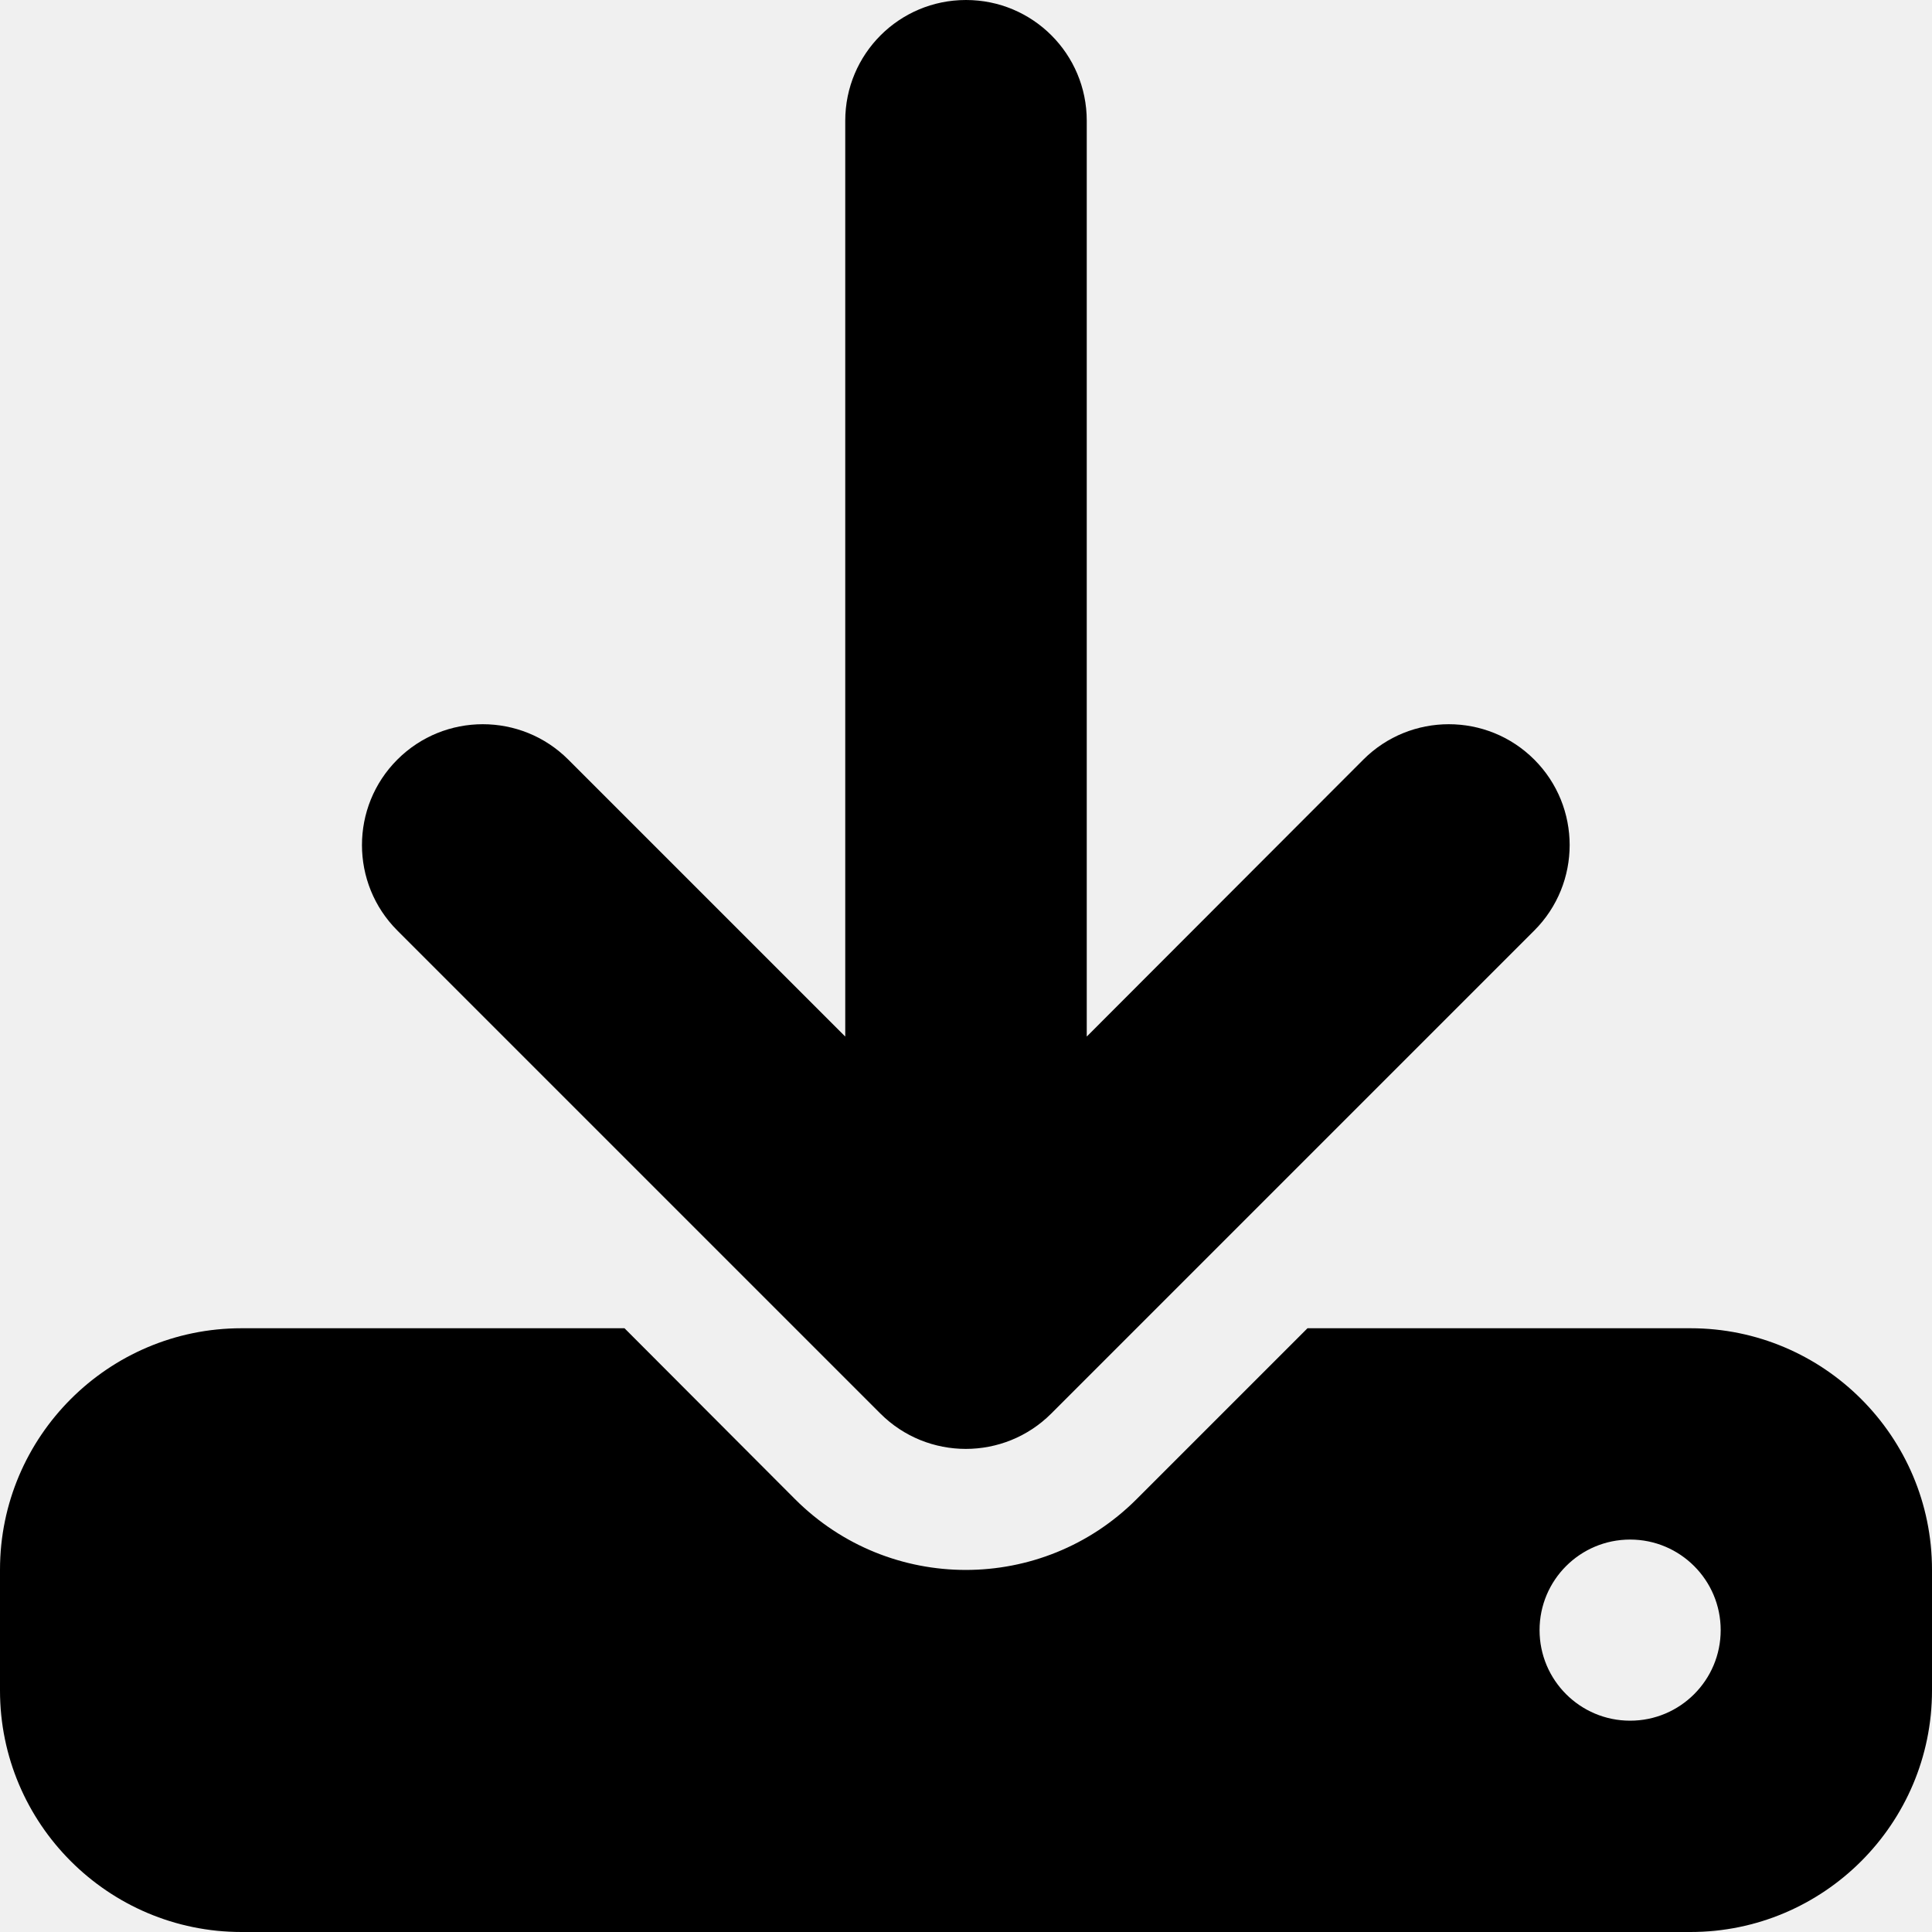
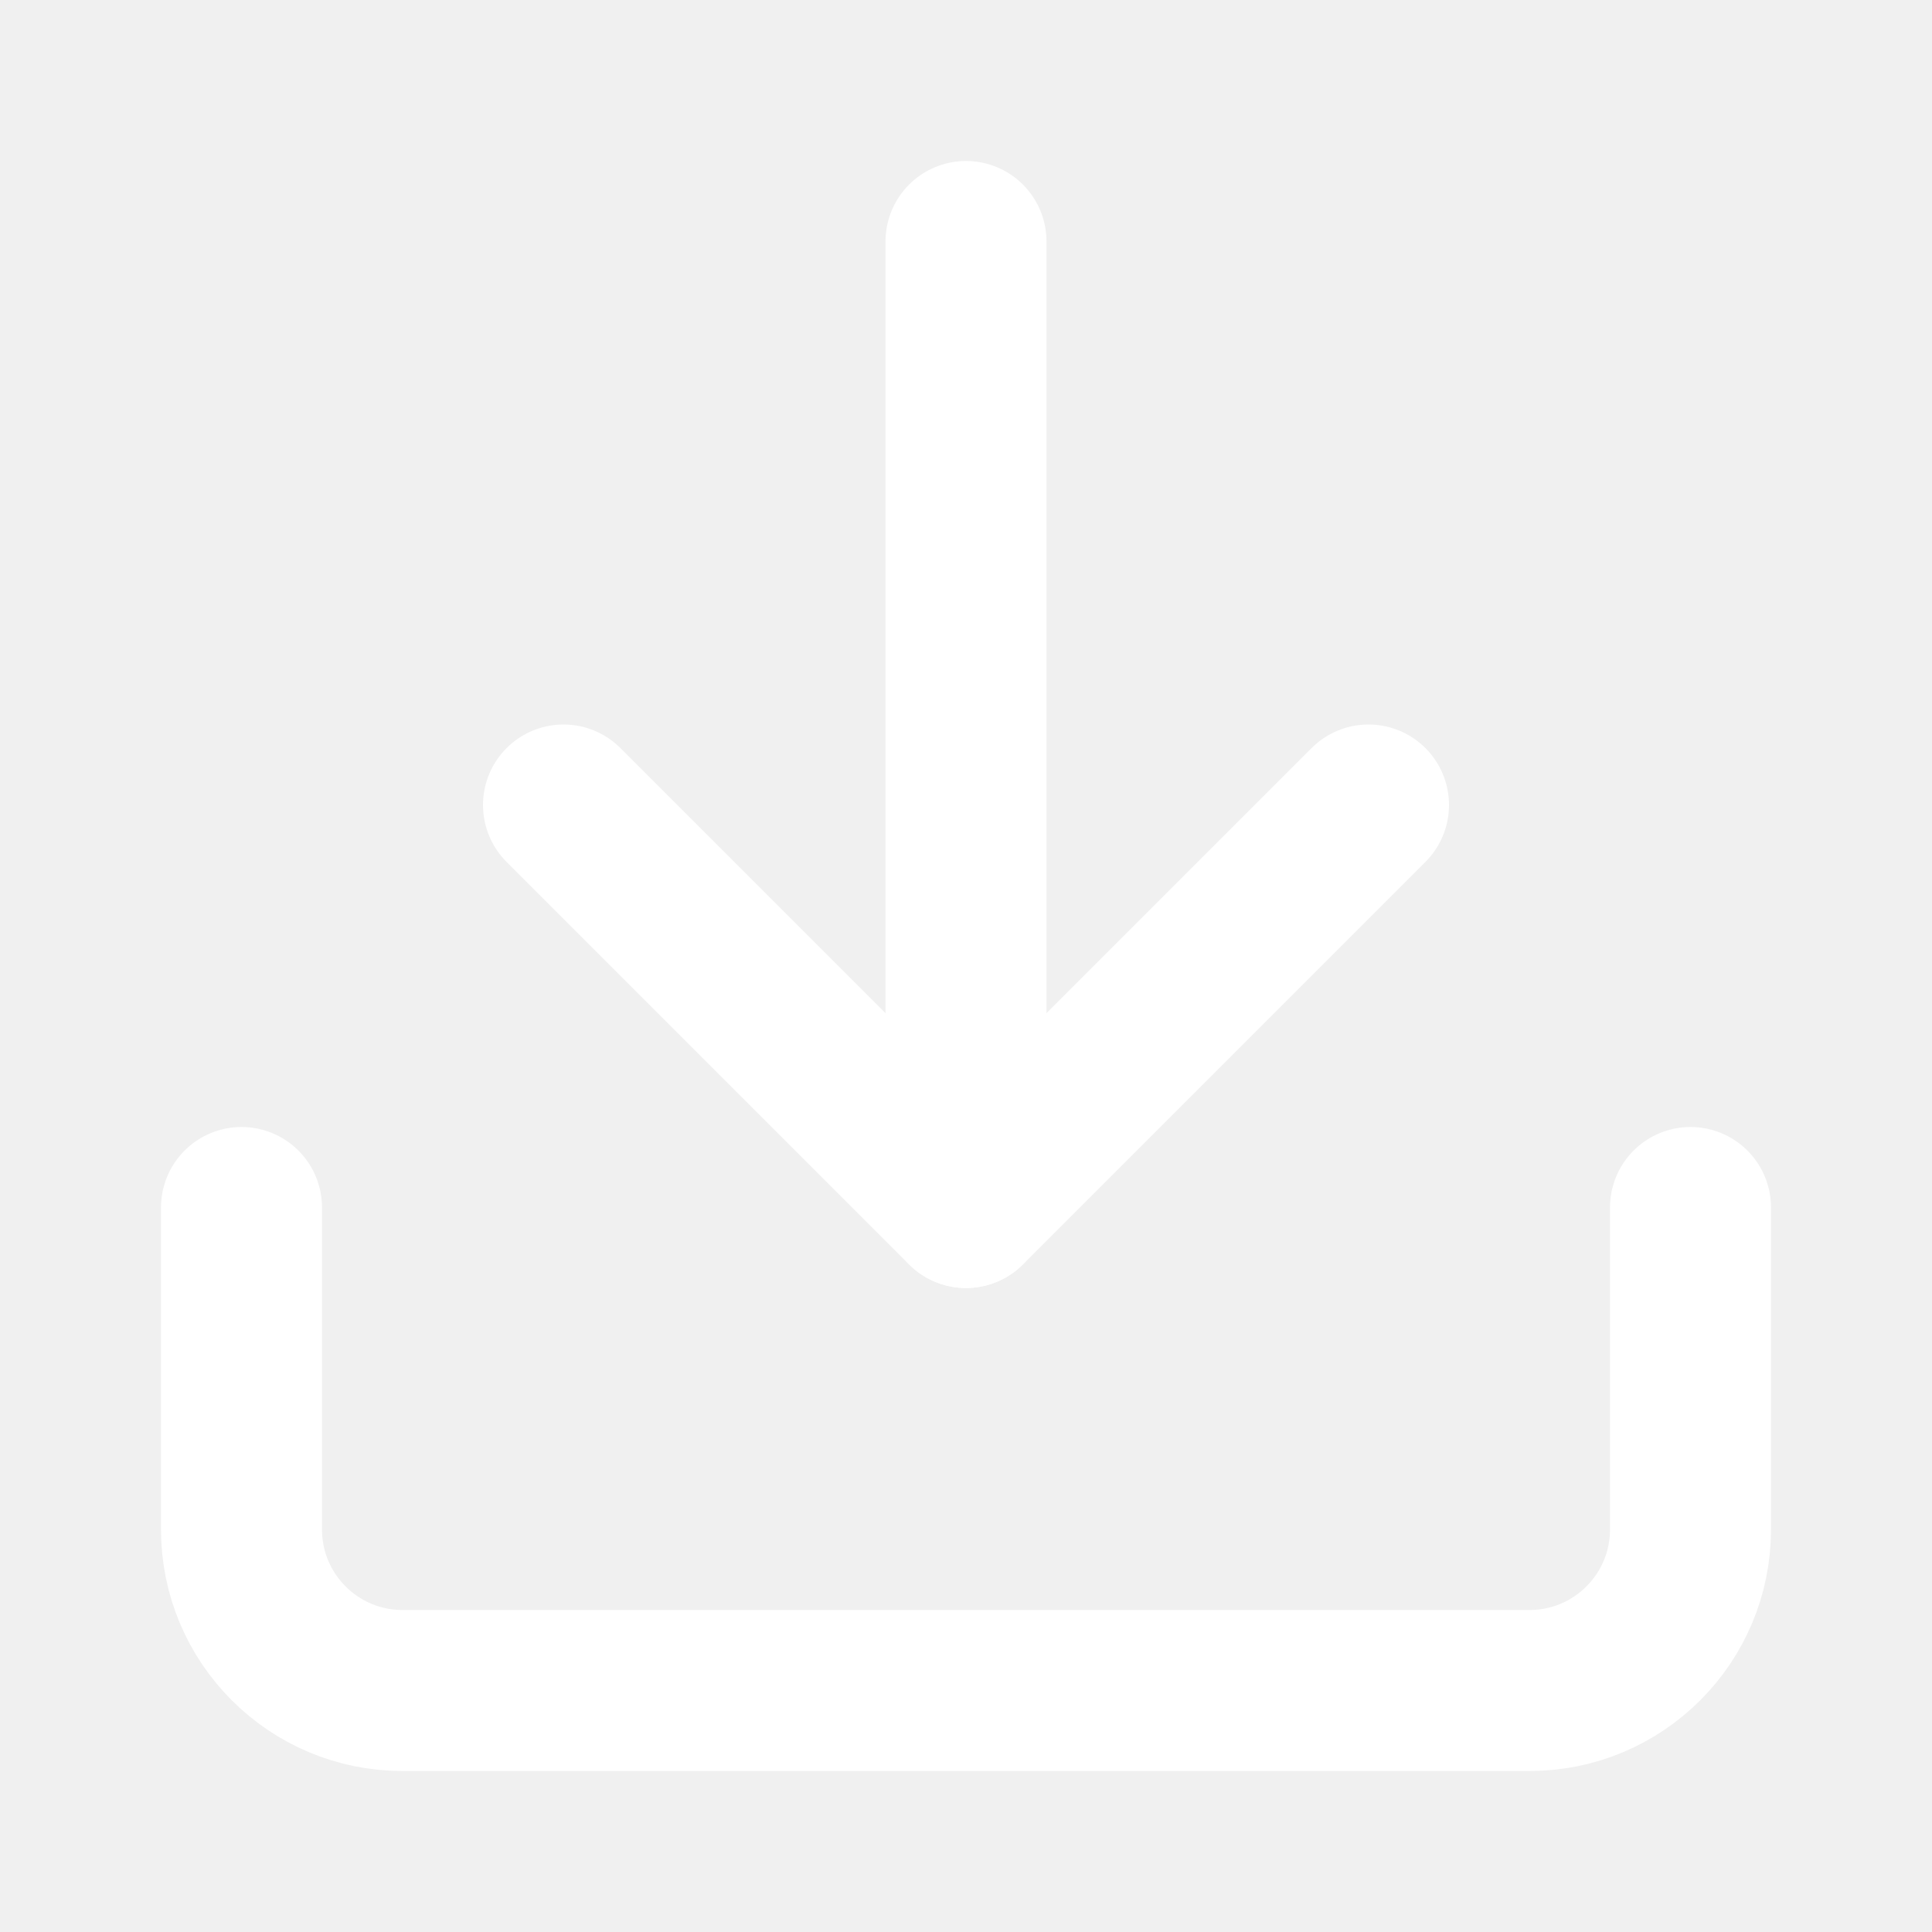
- <svg xmlns="http://www.w3.org/2000/svg" viewBox="0 0 512 512">
-   <path d="m288 32c0-17.7-14.3-32-32-32s-32 14.3-32 32v242.7l-73.4-73.4c-12.5-12.5-32.8-12.5-45.3 0s-12.5 32.8 0 45.3l128 128c12.5 12.5 32.8 12.5 45.3 0l128-128c12.5-12.5 12.5-32.8 0-45.3s-32.8-12.5-45.3 0l-73.3 73.4v-242.7zm-224 320c-35.3 0-64 28.7-64 64v32c0 35.3 28.7 64 64 64h384c35.3 0 64-28.7 64-64v-32c0-35.3-28.7-64-64-64h-101.5l-45.3 45.3c-25 25-65.5 25-90.5 0l-45.2-45.3h-101.5zm368 56a24 24 0 1 1 0 48 24 24 0 1 1 0-48z" />
+ <svg xmlns="http://www.w3.org/2000/svg" width="24" height="24" viewBox="0 0 24 24" fill="none" stroke="#ffffff" stroke-width="2" stroke-linecap="round" stroke-linejoin="round">
+   <path d="M21 15v4a2 2 0 0 1-2 2H5a2 2 0 0 1-2-2v-4" />
+   <polyline points="7 10 12 15 17 10" />
+   <line x1="12" x2="12" y1="15" y2="3" />
</svg>
